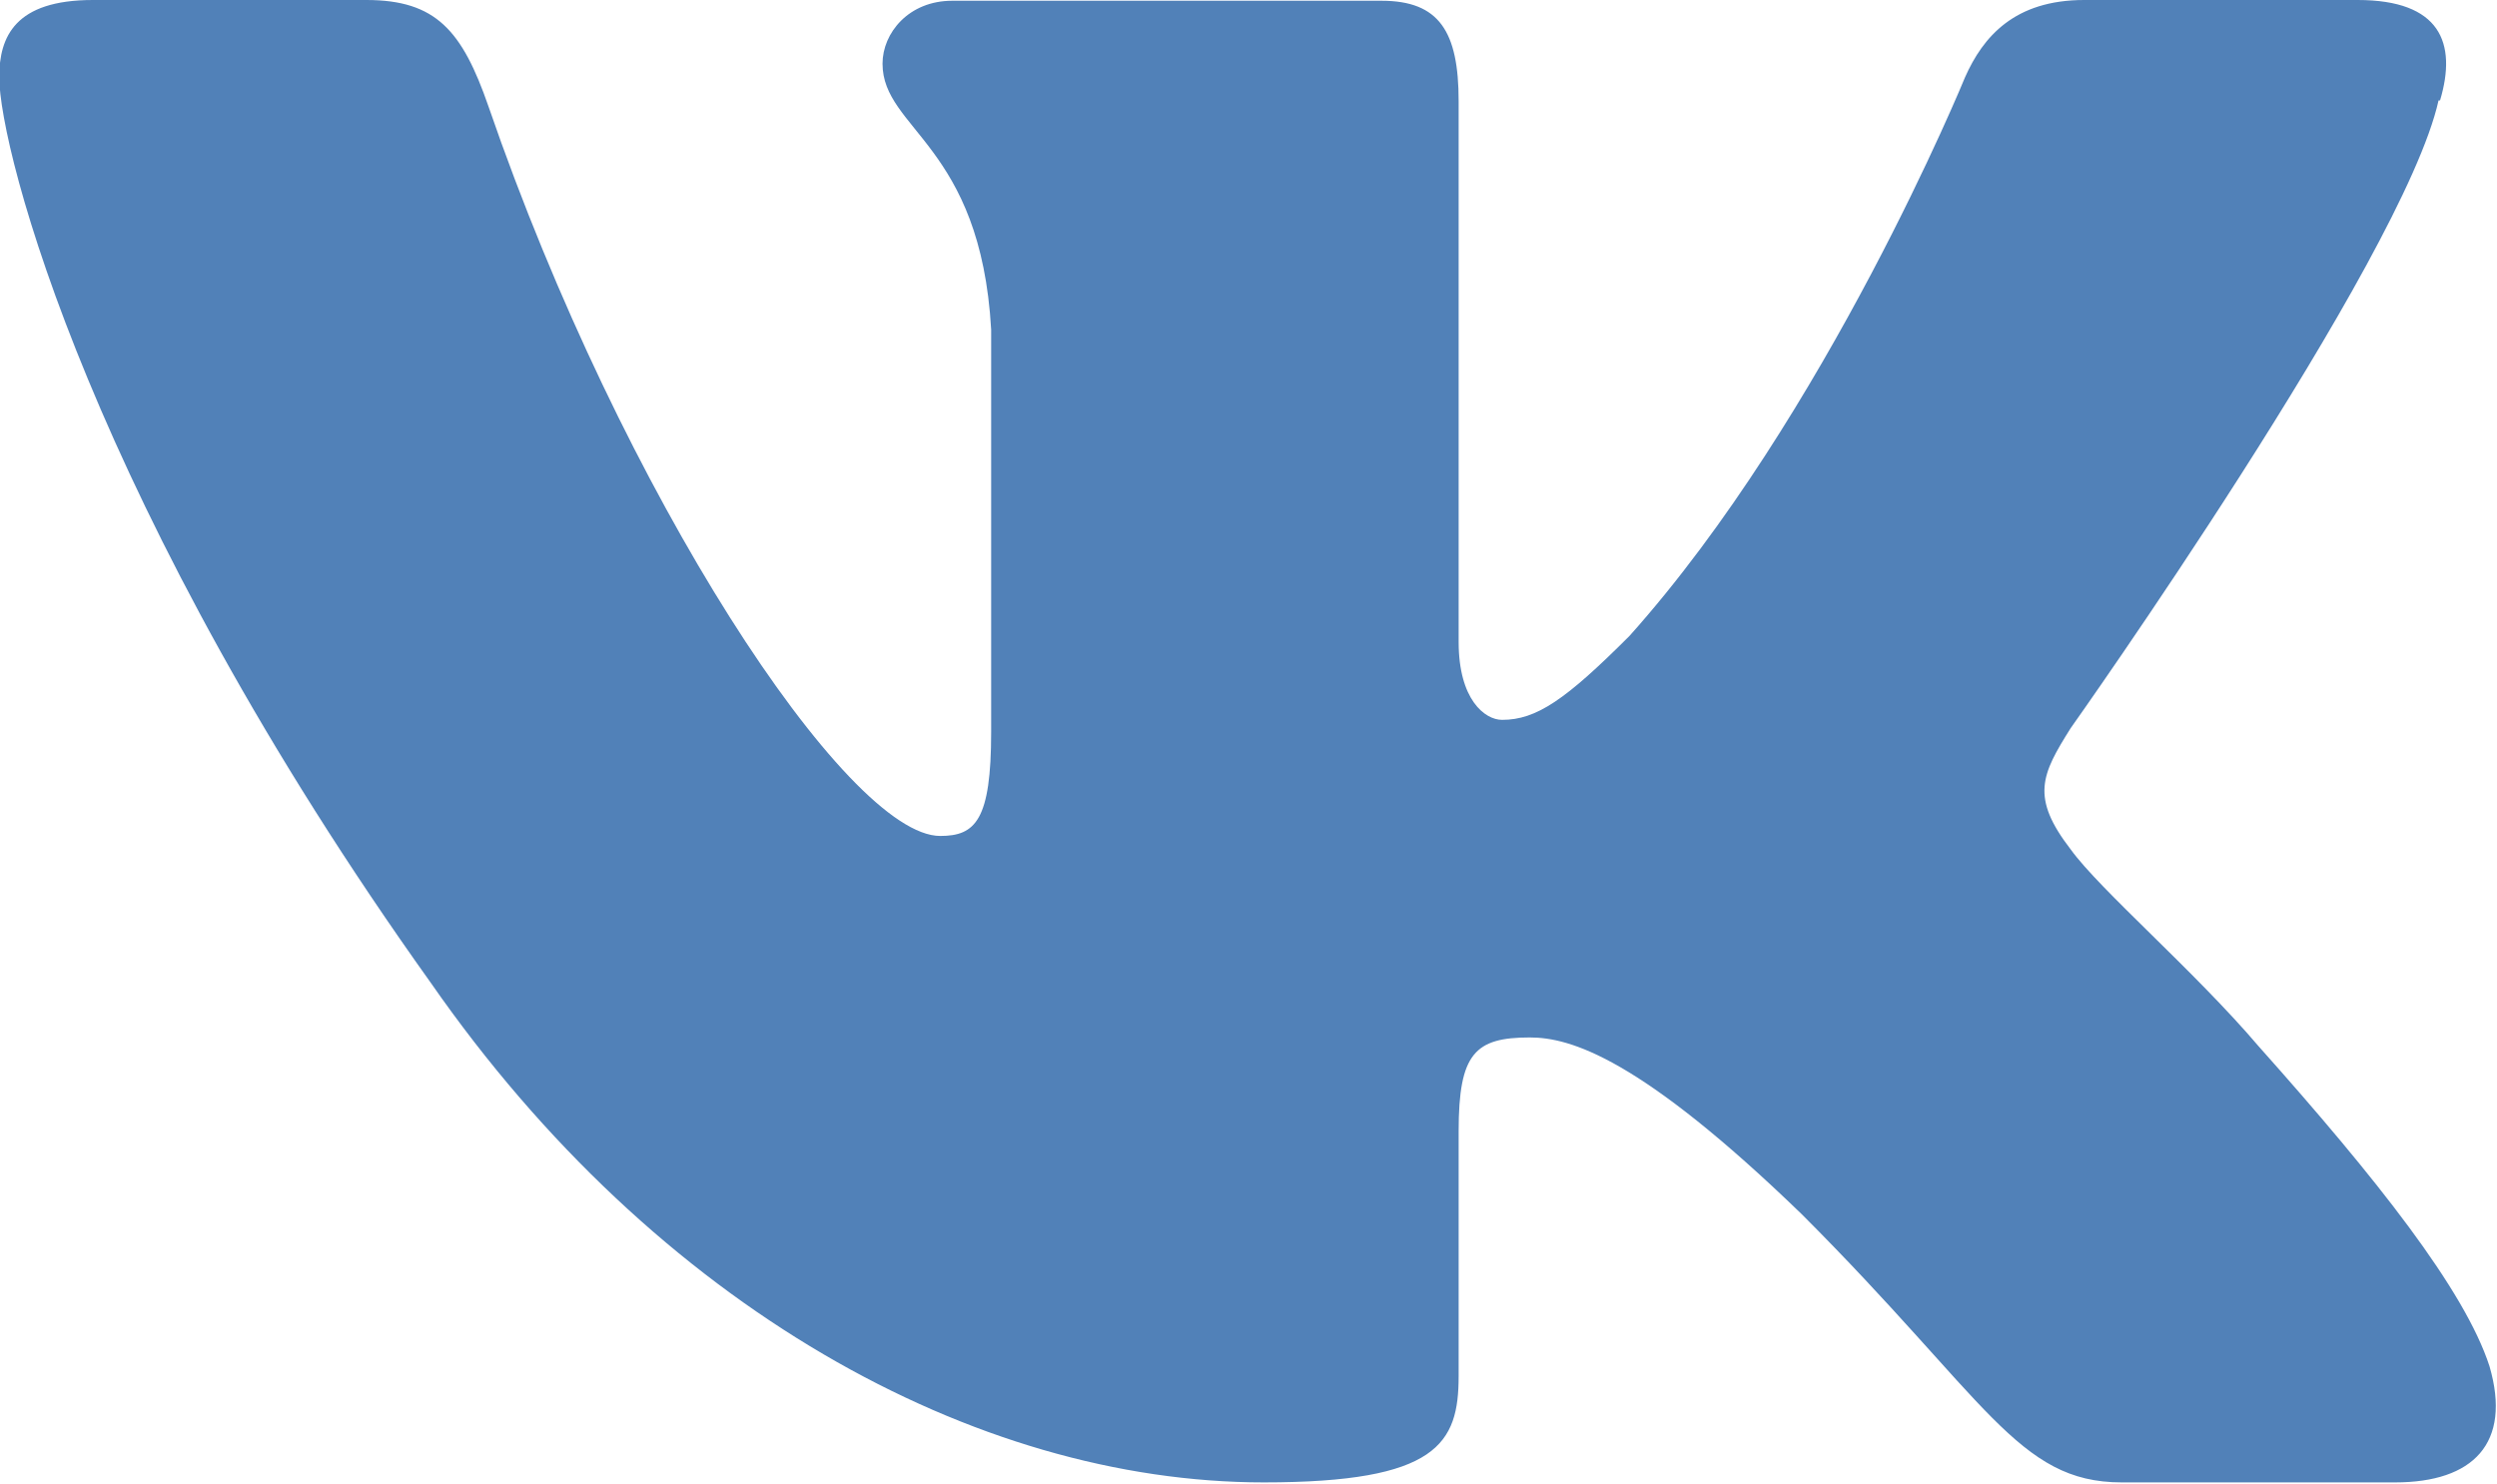
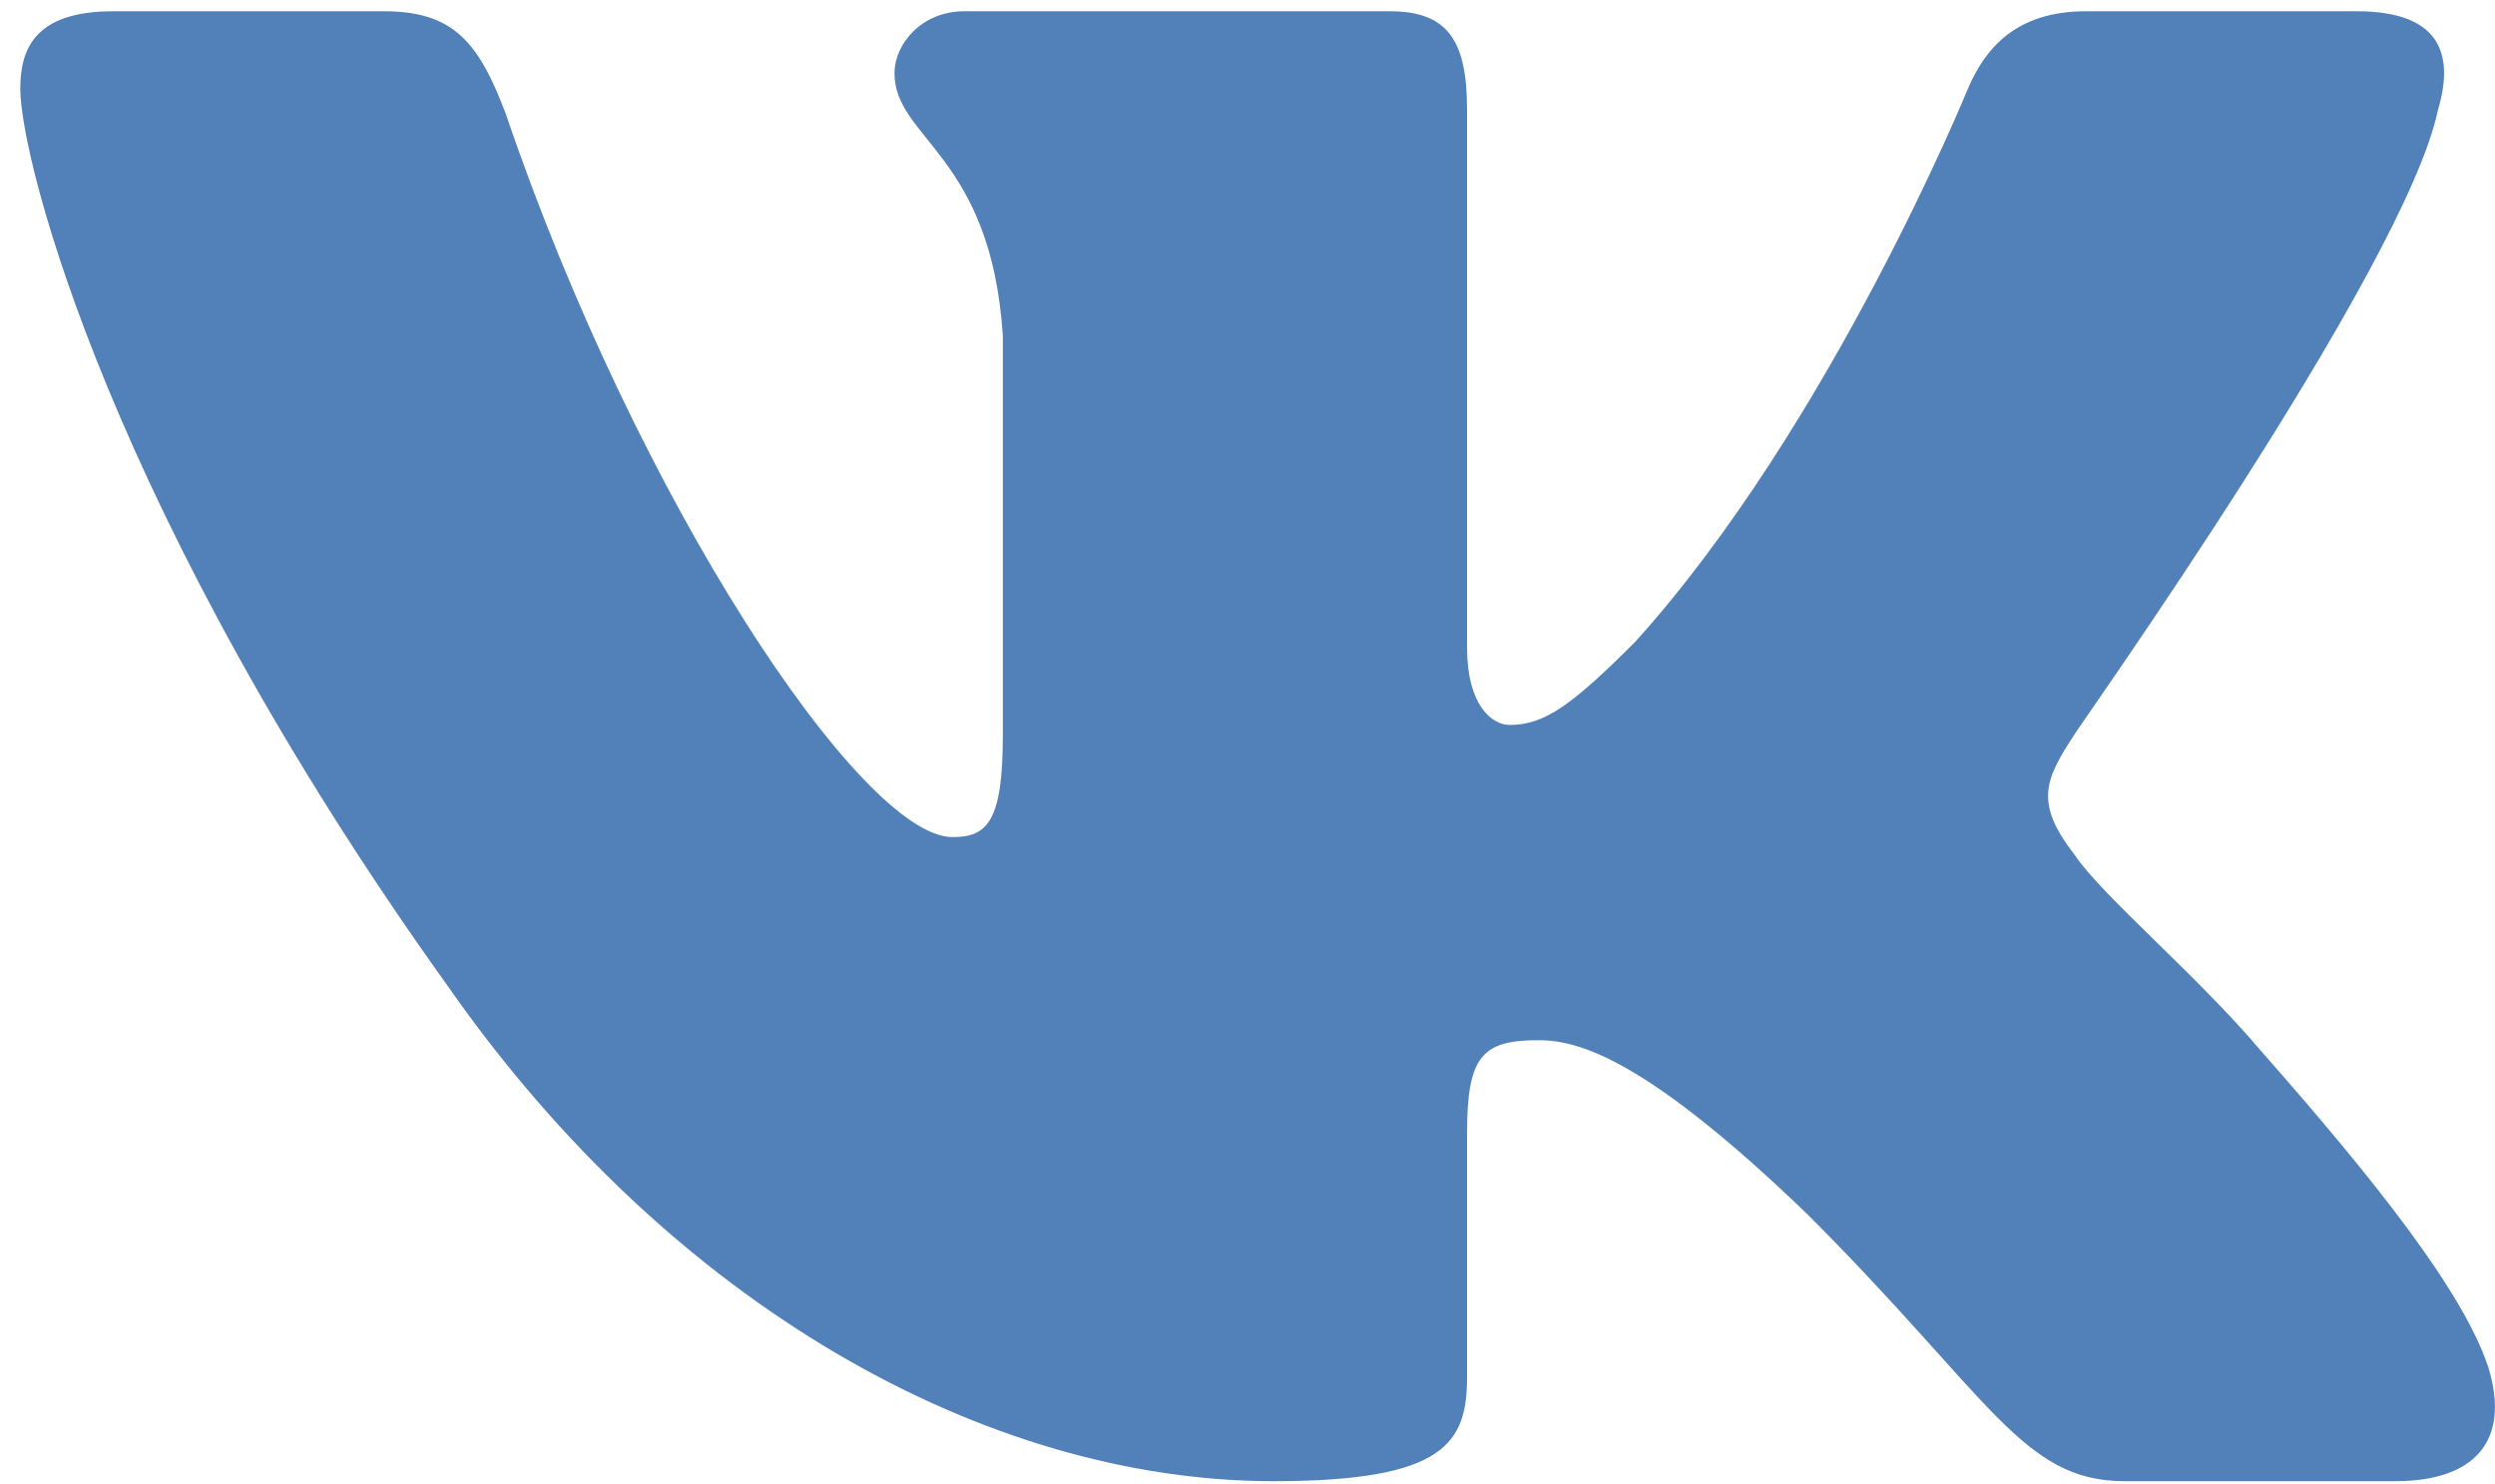
- <svg xmlns="http://www.w3.org/2000/svg" viewBox="0 0 3333 1980" shape-rendering="geometricPrecision" text-rendering="geometricPrecision" image-rendering="optimizeQuality" fill-rule="evenodd" clip-rule="evenodd">
-   <path d="M3257 134c23-77 0-134-110-134h-365c-93 0-135 49-159 103 0 0-185 452-448 746-85 85-124 112-170 112-23 0-58-27-58-104V135c0-93-26-134-103-134h-573c-58 0-93 43-93 84 0 88 131 108 145 355v537c0 118-21 139-68 139-124 0-424-454-603-974C617 41 582 0 489 0H124C20 0-1 49-1 103c0 97 124 576 576 1209 301 433 726 667 1112 667 232 0 260-52 260-142v-327c0-104 22-125 95-125 54 0 147 27 363 236 247 247 288 358 427 358h365c104 0 156-52 126-155-33-102-151-251-308-427-85-100-212-209-251-263-54-70-39-100 0-162 0 0 444-626 491-838z" fill="#5181b8" />
+ <svg xmlns="http://www.w3.org/2000/svg" width="37" height="22" viewBox="0 0 37 22" fill="none">
+   <path fill-rule="evenodd" clip-rule="evenodd" d="M36.154 1.63C36.412 0.769 36.154 0.167 34.95 0.167H30.934C29.901 0.167 29.442 0.712 29.184 1.314C29.184 1.314 27.148 6.305 24.251 9.517C23.304 10.464 22.903 10.751 22.387 10.751C22.128 10.751 21.756 10.464 21.756 9.603V1.63C21.756 0.597 21.469 0.167 20.608 0.167H14.298C13.667 0.167 13.265 0.654 13.265 1.085C13.265 2.06 14.7 2.289 14.872 4.986V10.894C14.872 12.185 14.642 12.414 14.126 12.414C12.778 12.414 9.451 7.424 7.5 1.687C7.099 0.626 6.726 0.167 5.693 0.167H1.678C0.53 0.167 0.301 0.712 0.301 1.314C0.301 2.375 1.649 7.653 6.64 14.623C9.967 19.384 14.642 21.966 18.887 21.966C21.44 21.966 21.756 21.392 21.756 20.417V16.803C21.756 15.655 21.985 15.426 22.817 15.426C23.419 15.426 24.423 15.713 26.804 18.008C29.529 20.732 29.988 21.966 31.508 21.966H35.523C36.671 21.966 37.244 21.392 36.9 20.273C36.527 19.155 35.236 17.52 33.516 15.569C32.569 14.451 31.163 13.275 30.762 12.672C30.16 11.898 30.332 11.554 30.762 10.894C30.762 10.866 35.667 3.982 36.154 1.63Z" fill="#5181B8" />
</svg>
